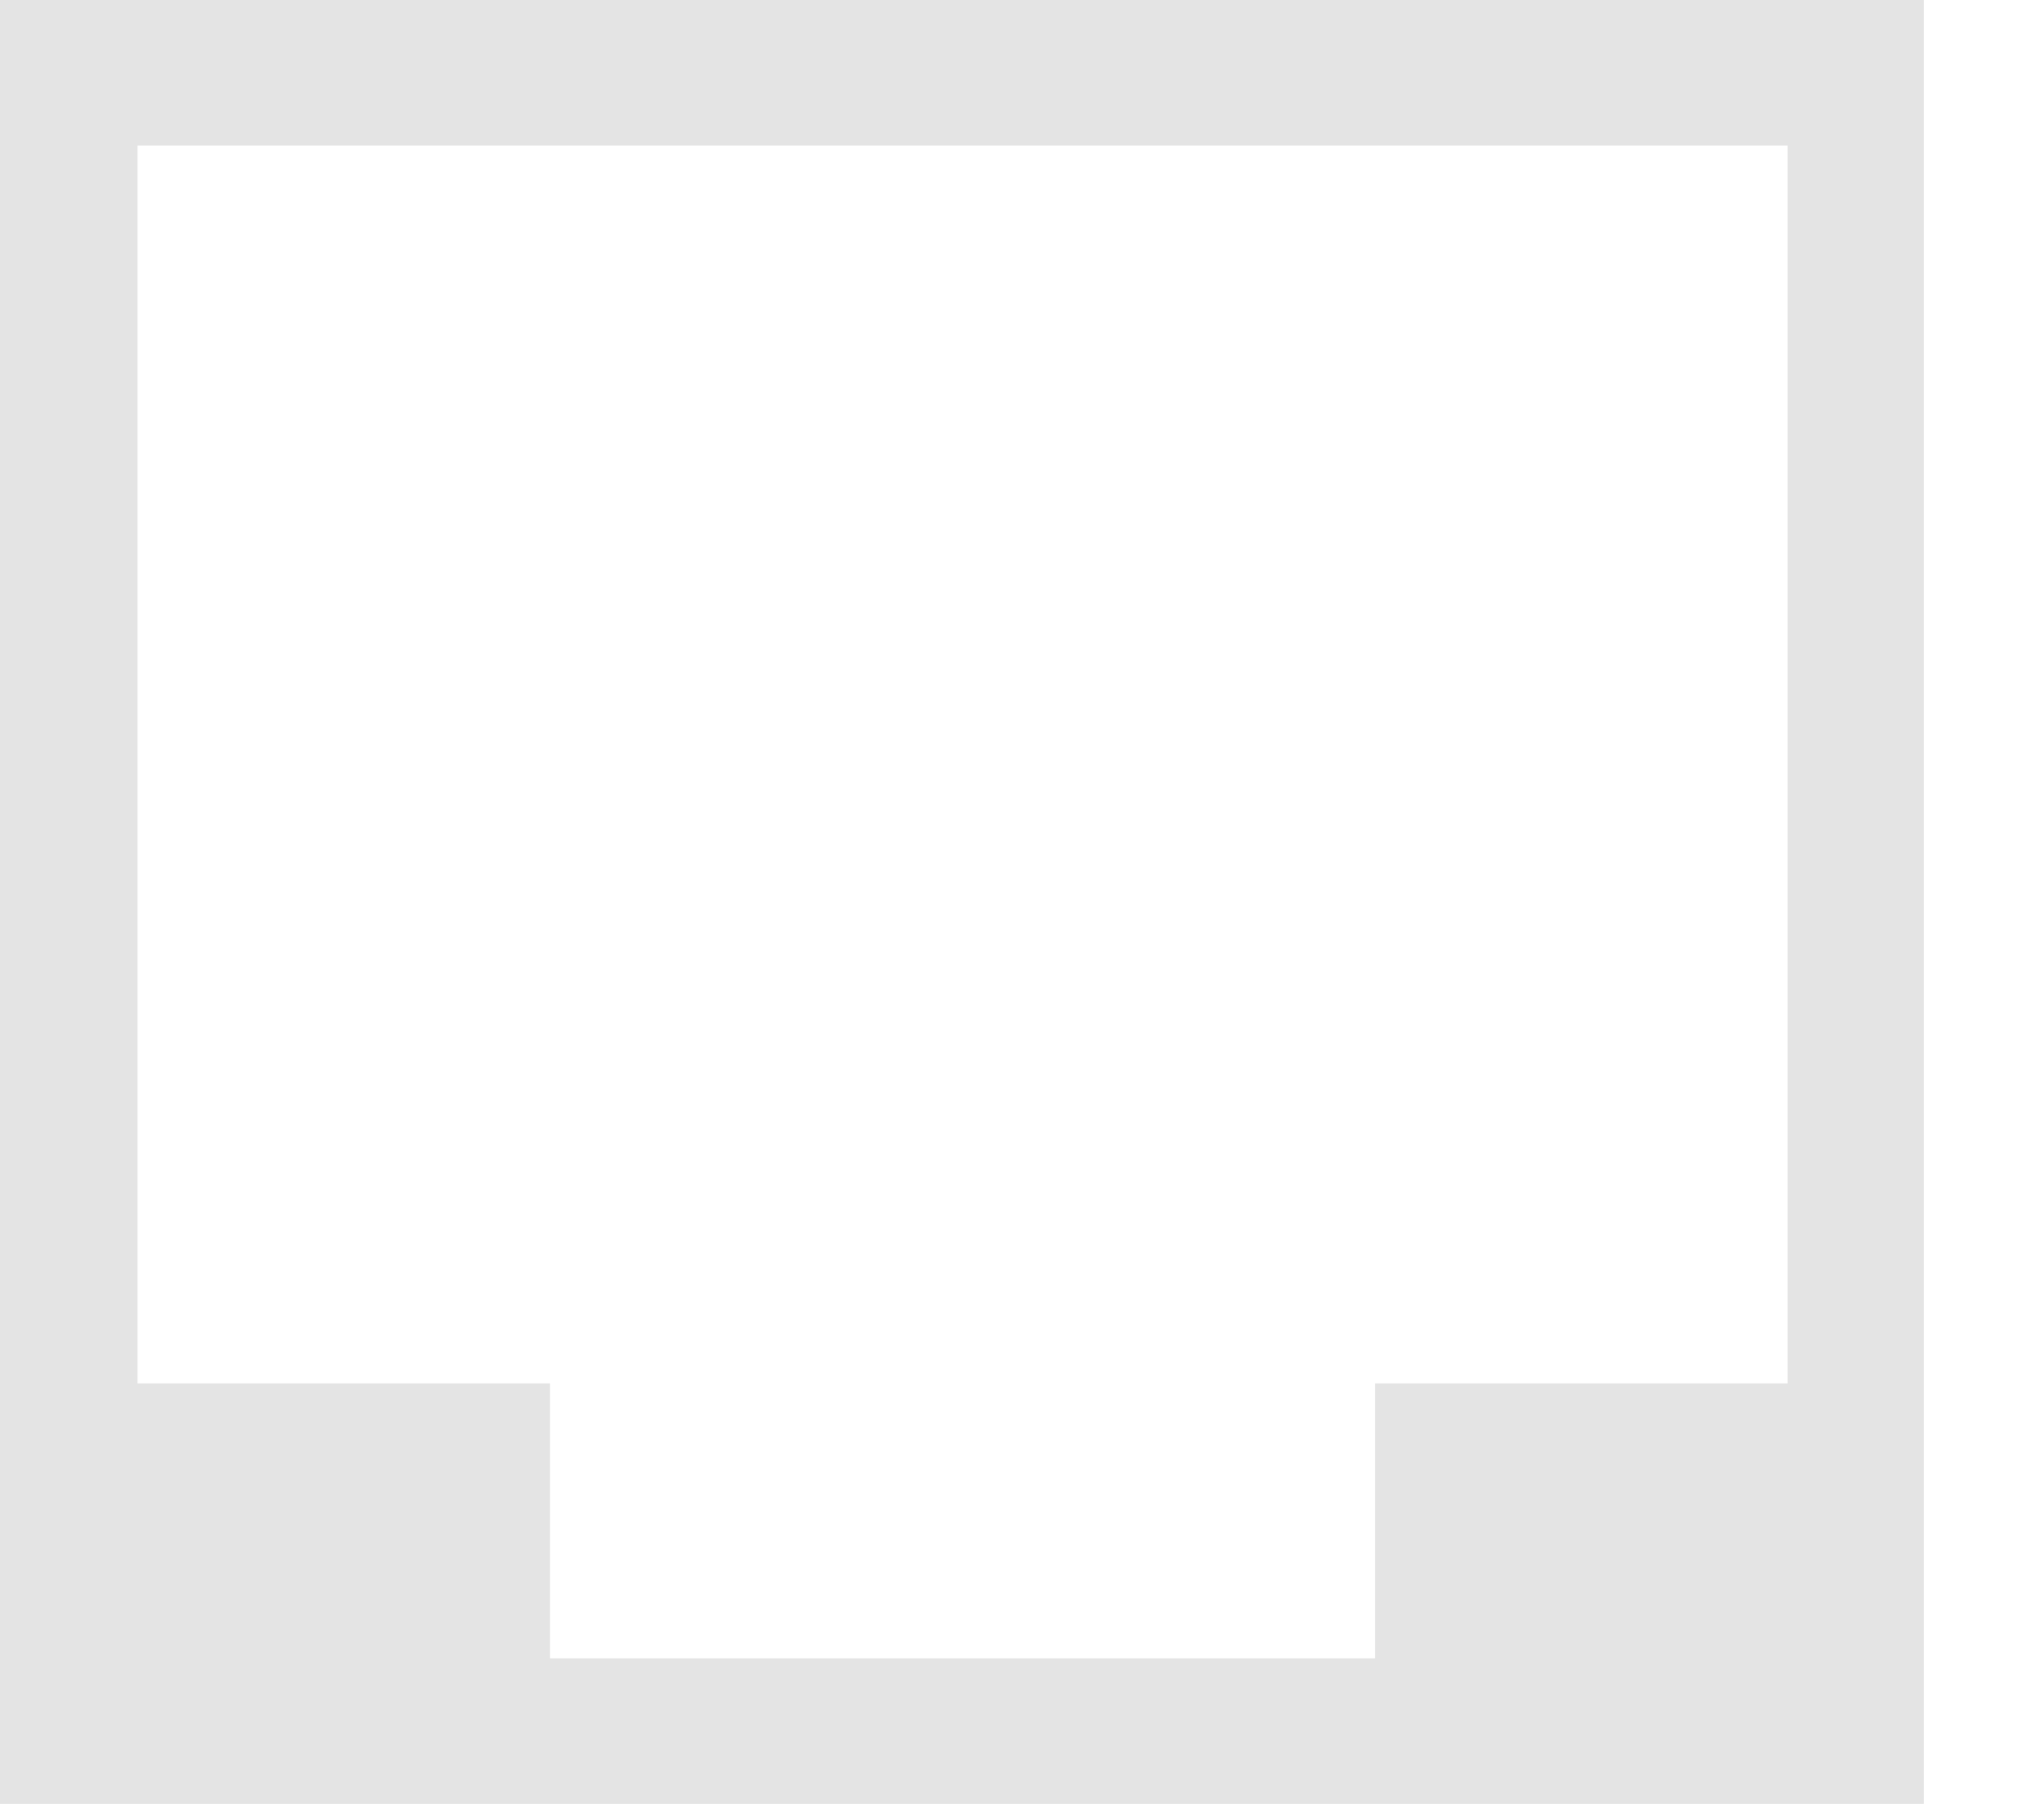
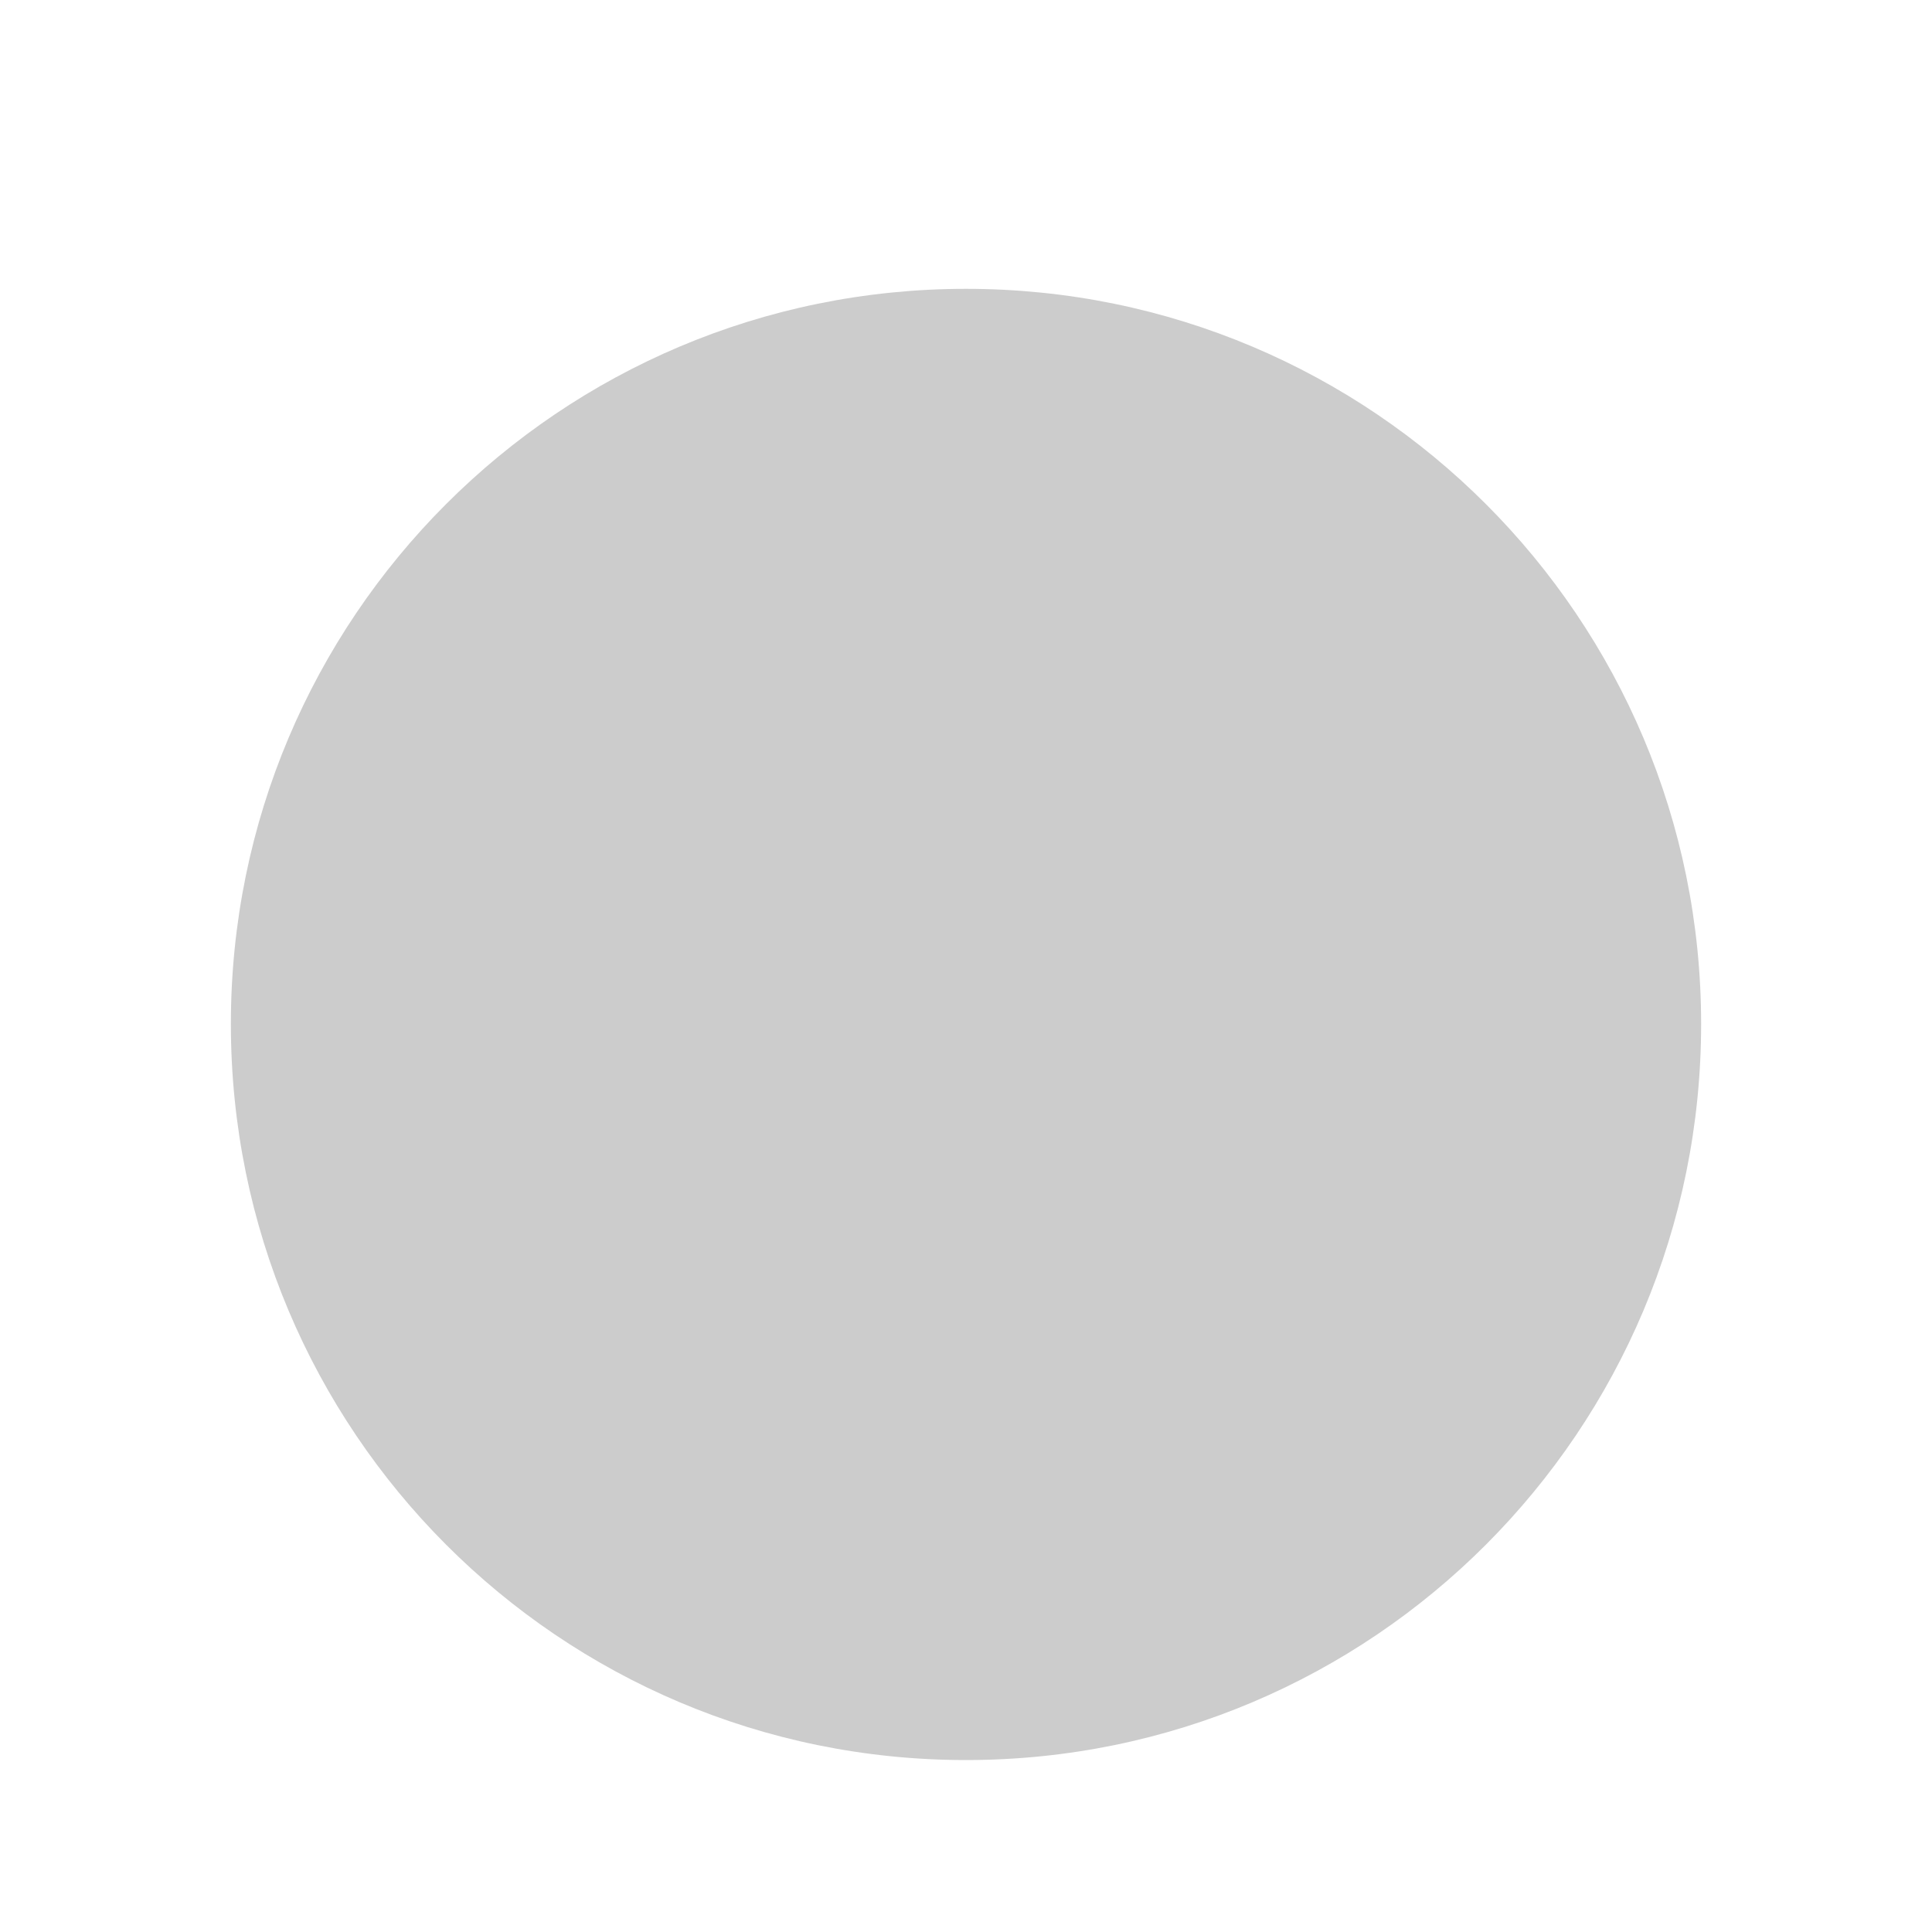
- <svg xmlns="http://www.w3.org/2000/svg" version="1.1" width="17px" height="15px">
-   <g transform="matrix(1 0 0 1 -21 -378 )">
-     <path d="M 16 0  L 0 0  L 0 15  L 16 15  L 16 0  Z M 14.868 1.21  L 14.868 11.503  L 11.437 11.503  L 11.437 13.79  L 4.575 13.79  L 4.575 11.503  L 1.144 11.503  L 1.144 1.21  L 14.868 1.21  Z " fill-rule="nonzero" fill="#e4e4e4" stroke="none" transform="matrix(1 0 0 1 21 378 )" />
+ <svg xmlns="http://www.w3.org/2000/svg" version="1.1" width="2px" height="2px">
+   <g transform="matrix(1 0 0 1 -21 -324 )">
+     <path d="M 0.239 1.06  C 0.239 1.481  0.579 1.822  1 1.822  C 1.421 1.822  1.761 1.481  1.761 1.06  C 1.761 0.64  1.421 0.299  1 0.299  C 0.579 0.299  0.239 0.64  0.239 1.06  Z " fill-rule="nonzero" fill="#cccccc" stroke="none" transform="matrix(1 0 0 1 21 324 )" />
  </g>
</svg>
